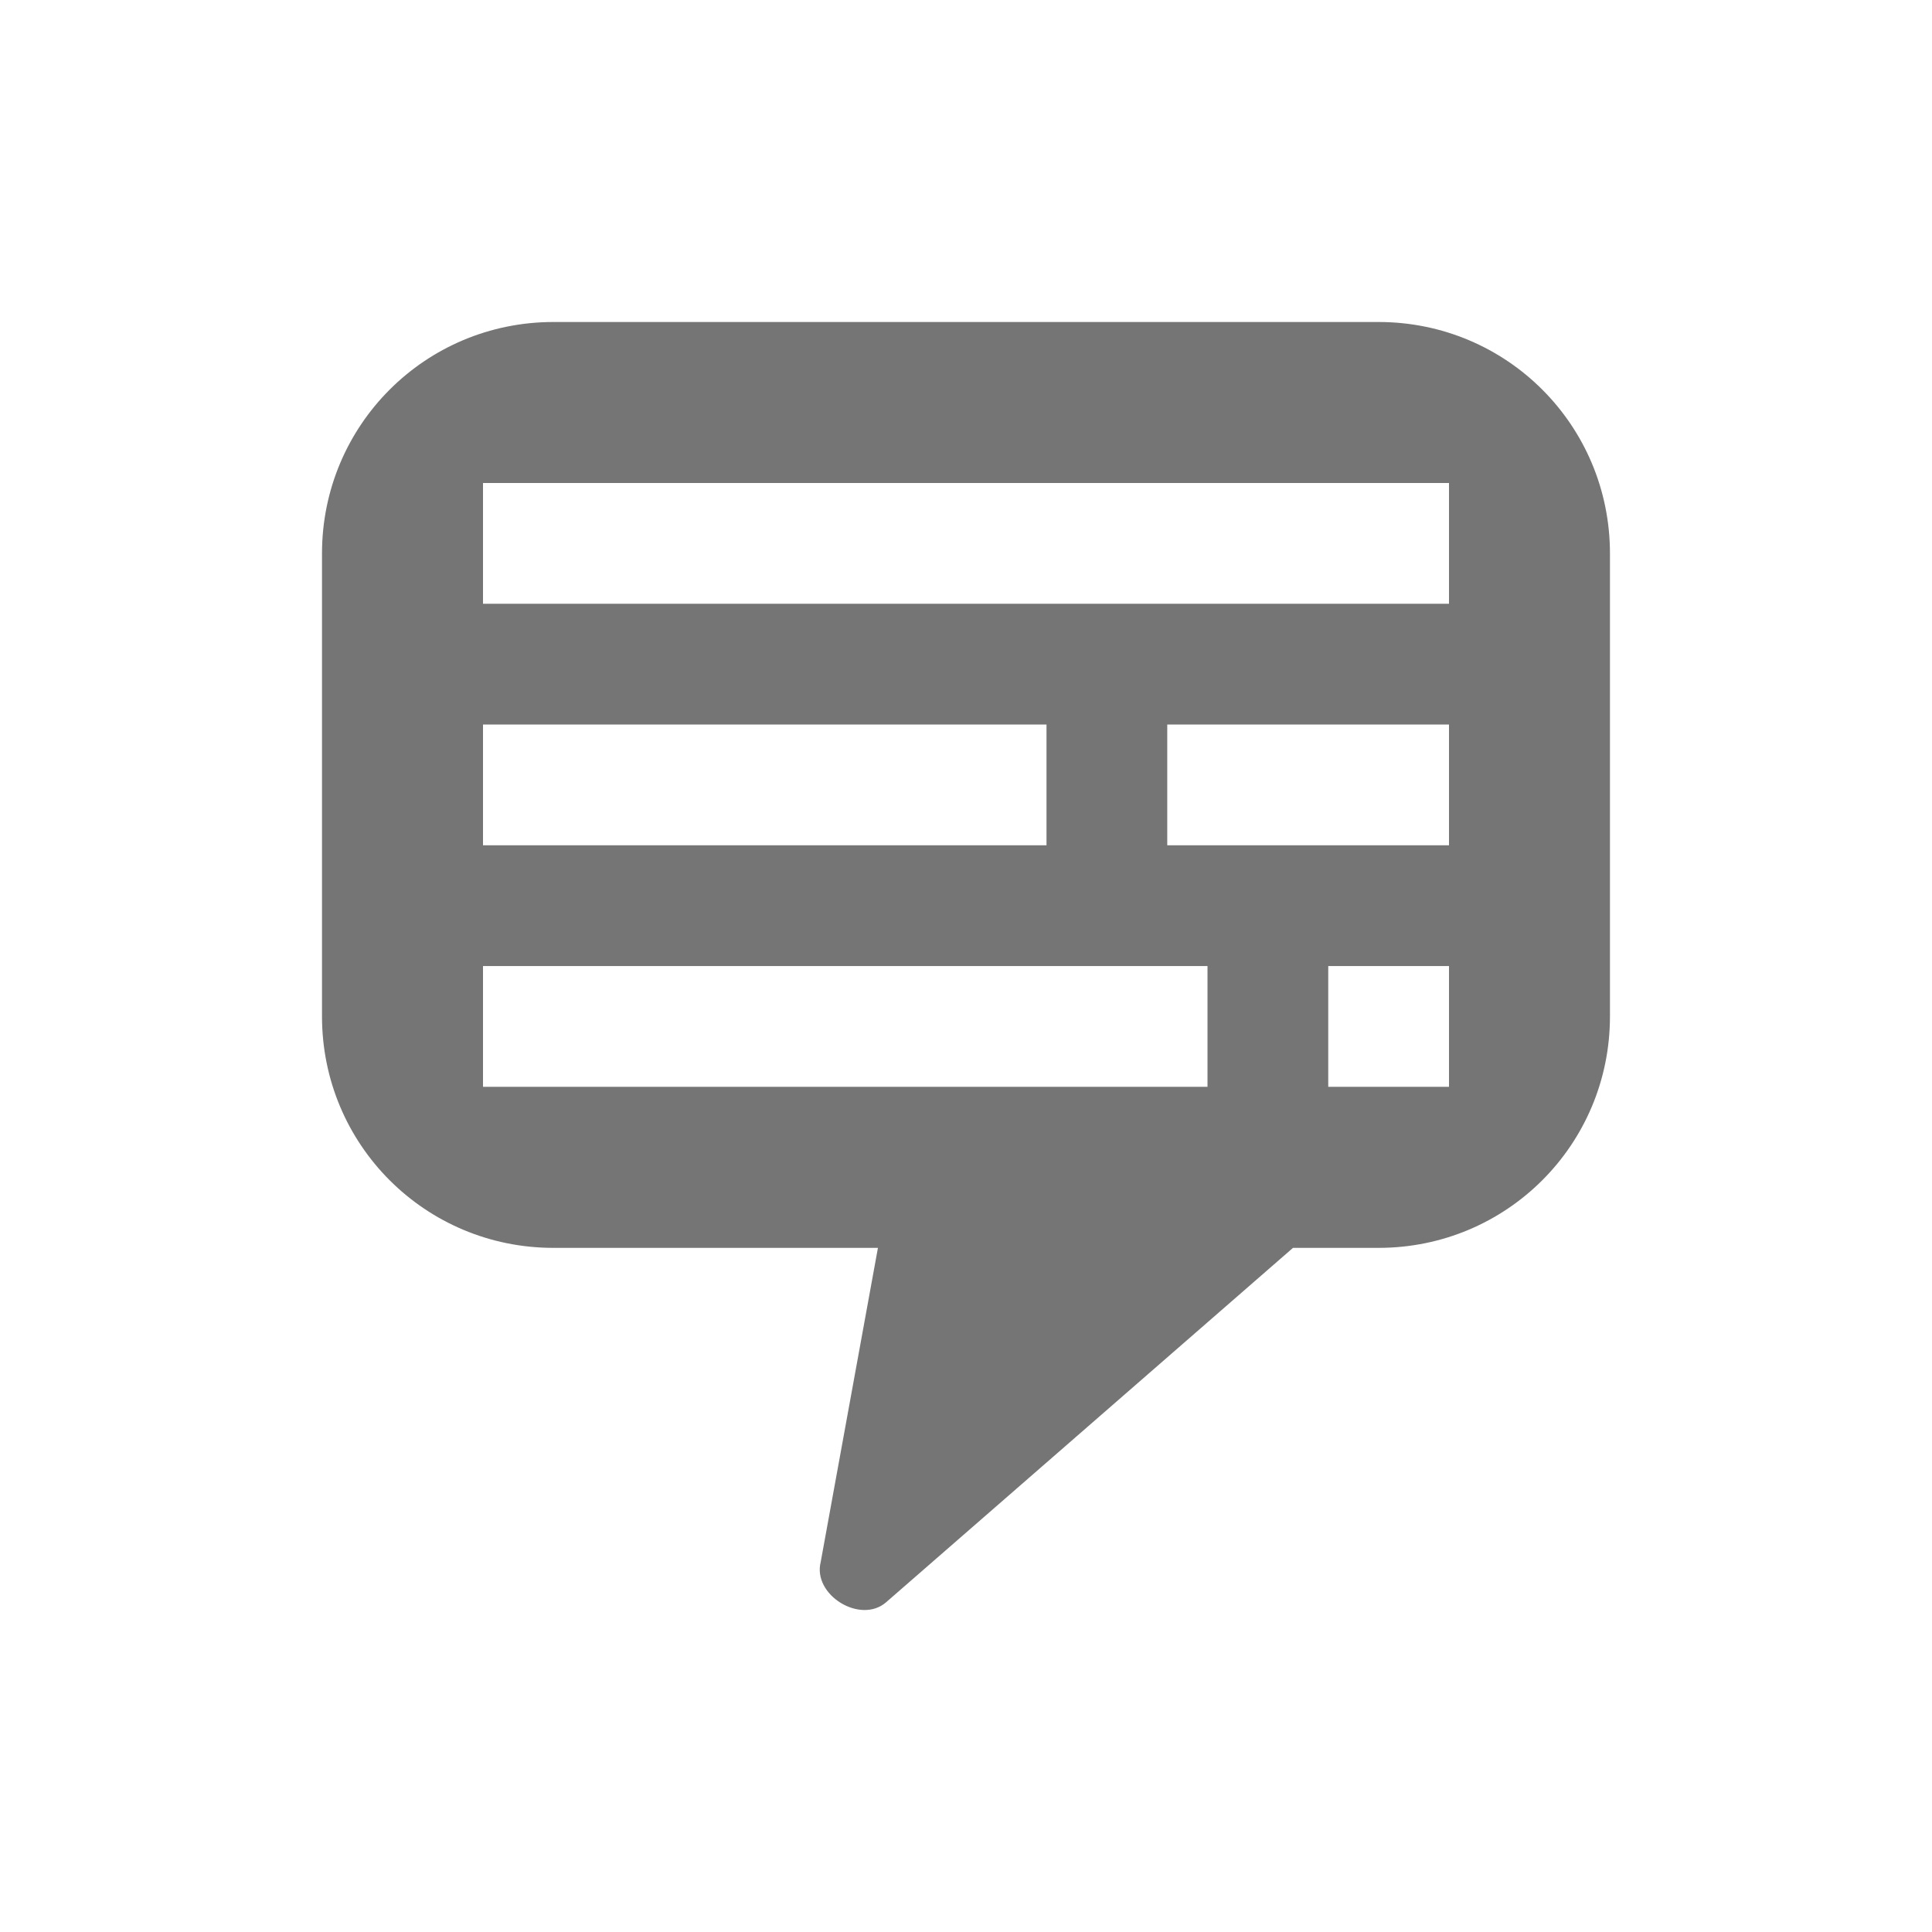
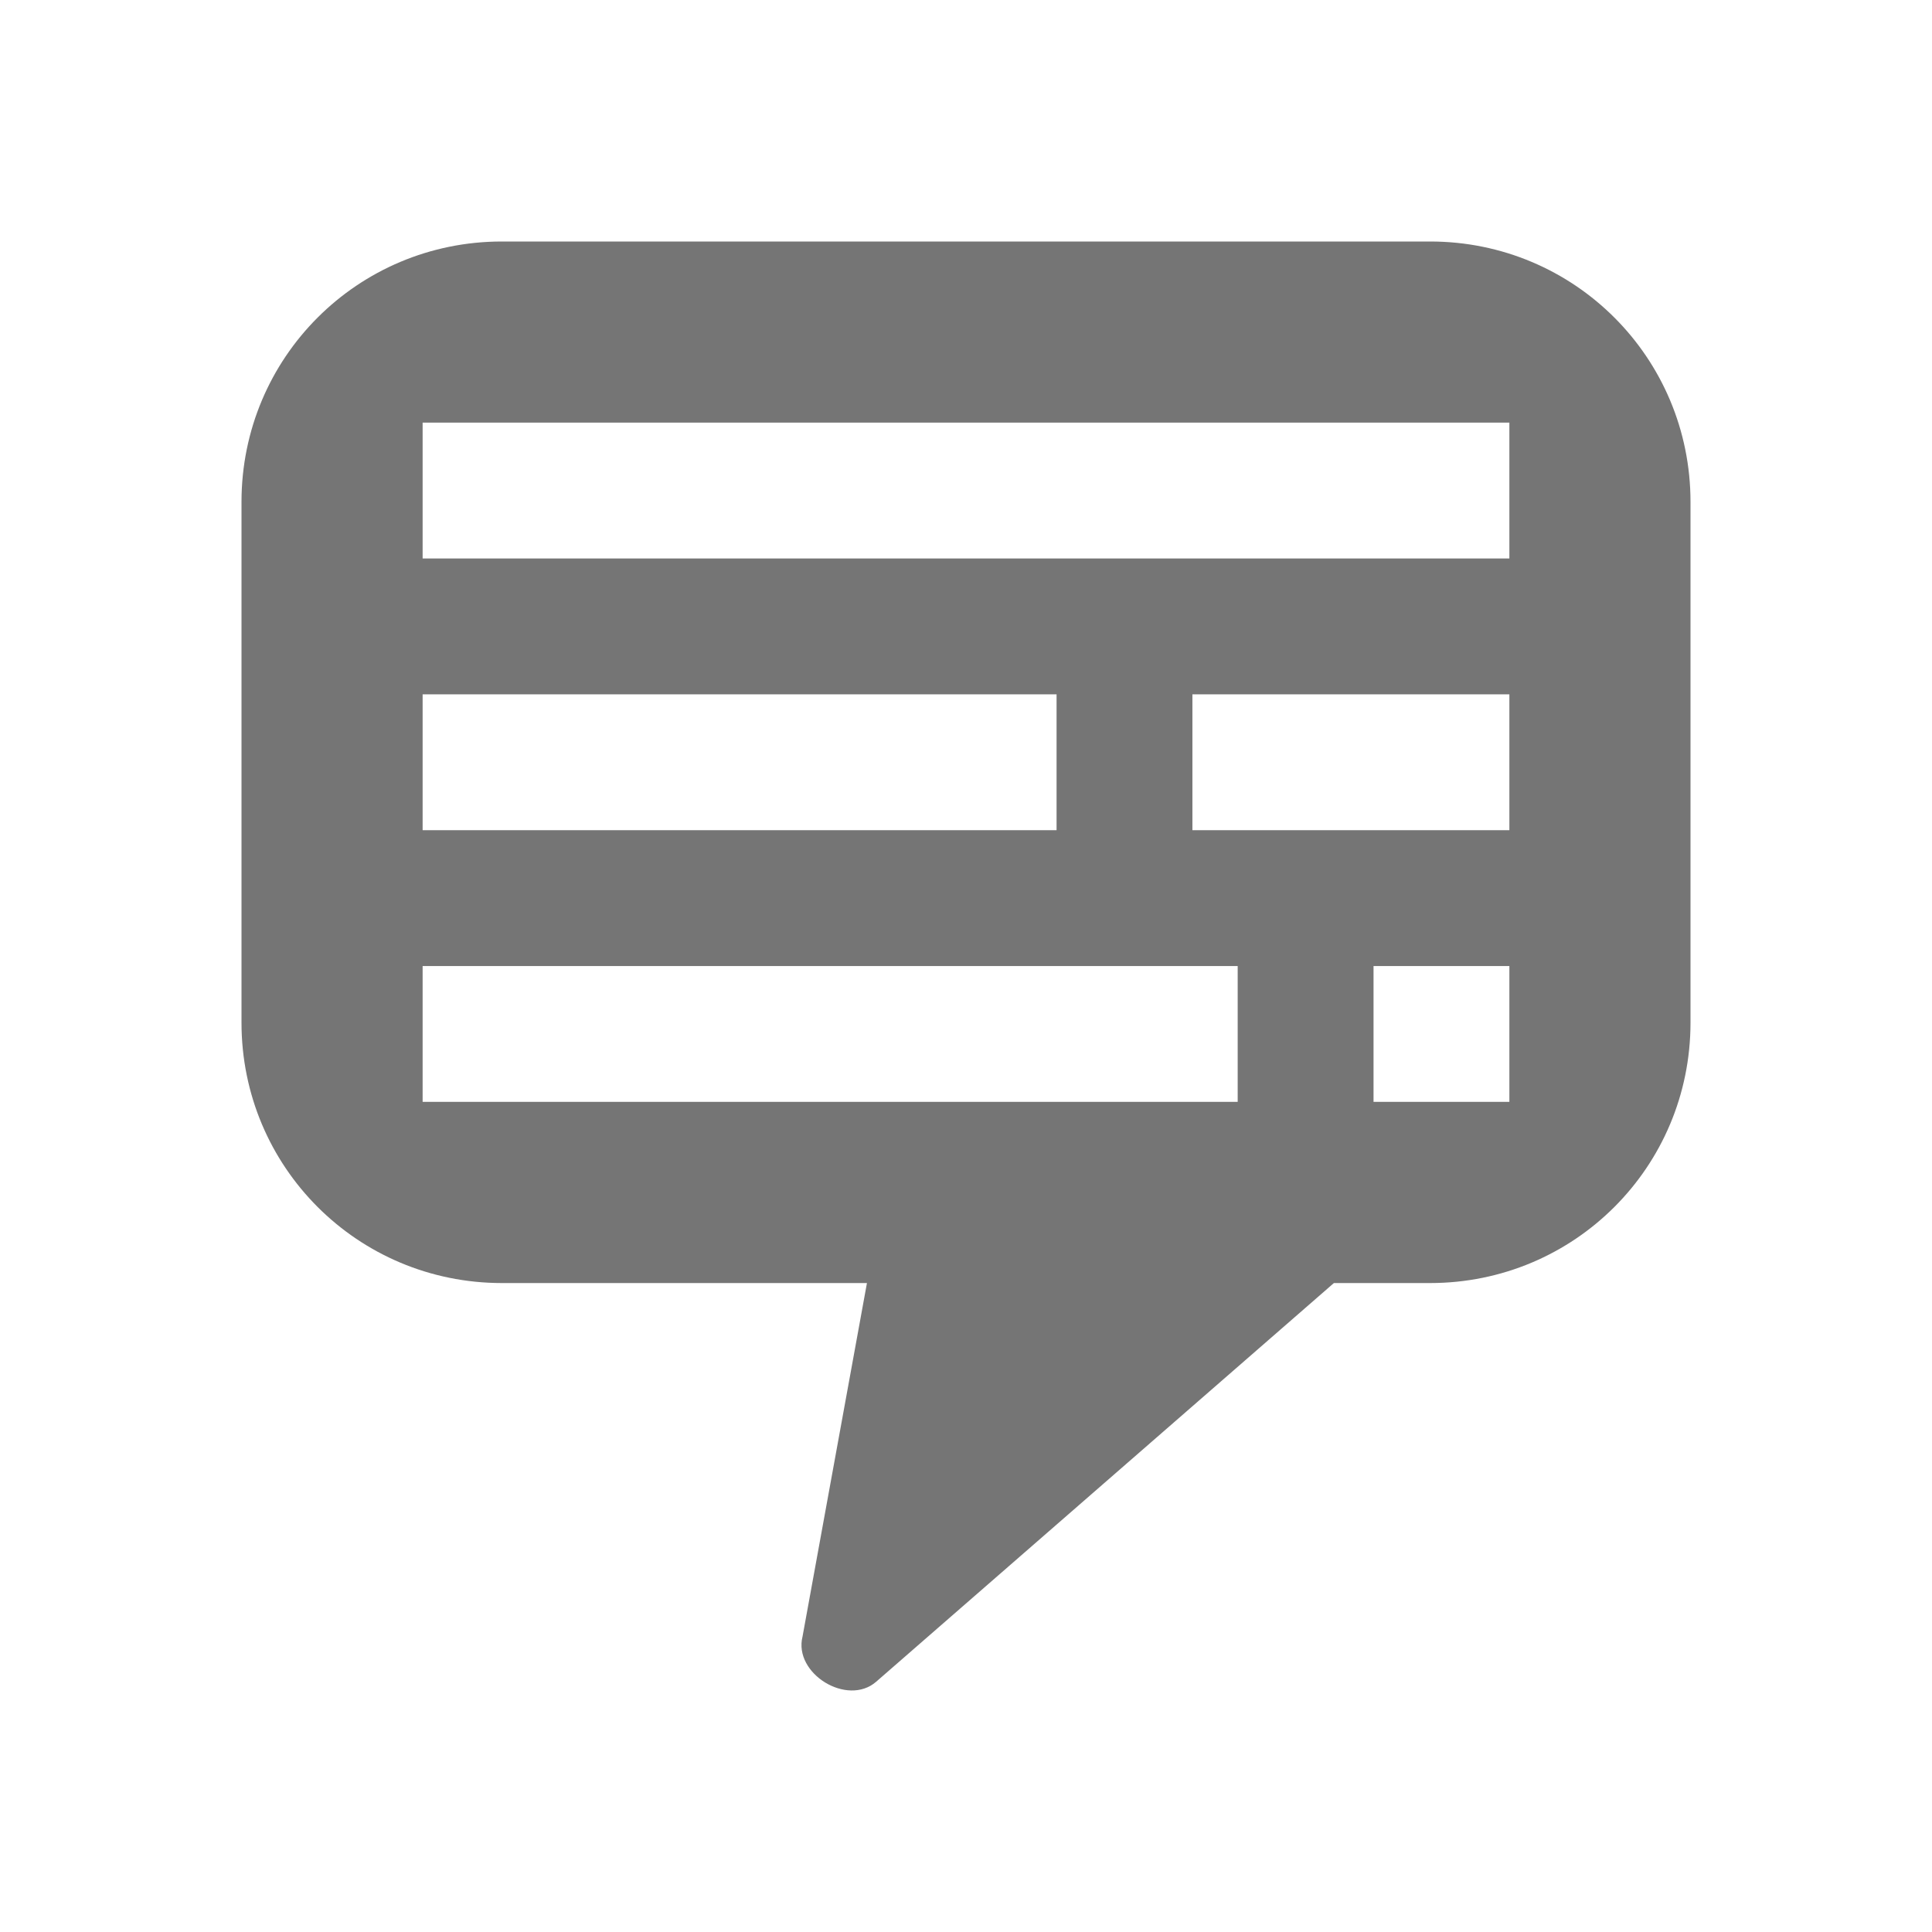
<svg xmlns="http://www.w3.org/2000/svg" width="48" height="48" id="svg4682" version="1.1">
  <defs id="defs4684" />
  <g id="layer1" transform="translate(0,-1004.362)">
-     <path style="color:#000000;fill:#757575;fill-opacity:1;fill-rule:nonzero;stroke:none;stroke-width:0.5;marker:none;visibility:visible;display:inline;overflow:visible;enable-background:accumulate" d="m 13.75,1012.362 c -3.185,0 -5.75,2.565 -5.75,5.751 l 0,11.501 c 0,3.186 2.564,5.751 5.75,5.751 l 8.062,0 -1.422,7.805 c -0.206,0.819 0.987,1.553 1.625,1 l 10.109,-8.805 2.125,0 c 3.185,0 5.75,-2.565 5.75,-5.751 l 0,-11.501 c 0,-3.186 -2.564,-5.751 -5.75,-5.751 z m -1.75,4 24,0 0,3 -24,0 z m 0,6.001 14,0 0,3 -14,0 z m 17,0 7,0 0,3 -7,0 z m -17,6 18,0 0,3 -18,0 z m 21,0 3,0 0,3 -3,0 z" id="rect4758" />
+     <path style="color:#000000;display:inline;overflow:visible;visibility:visible;fill:#757575;fill-opacity:1;fill-rule:nonzero;stroke:none;stroke-width:0.562;marker:none;enable-background:accumulate" d="m 12.469,1010.362 c -3.584,0 -6.469,2.885 -6.469,6.469 v 12.939 c 0,3.584 2.885,6.469 6.469,6.469 h 9.07 l -1.6,8.781 c -0.232,0.921 1.111,1.747 1.828,1.125 l 11.373,-9.906 h 2.391 c 3.584,0 6.469,-2.885 6.469,-6.469 v -12.939 c 0,-3.584 -2.885,-6.469 -6.469,-6.469 z m -1.969,4.5 h 27 v 3.375 H 10.5 Z m 0,6.751 h 15.75 v 3.375 H 10.5 Z m 19.125,0 h 7.875 v 3.375 h -7.875 z m -19.125,6.75 h 20.25 v 3.375 H 10.5 Z m 23.625,0 h 3.375 v 3.375 h -3.375 z" id="rect4758" />
  </g>
</svg>
